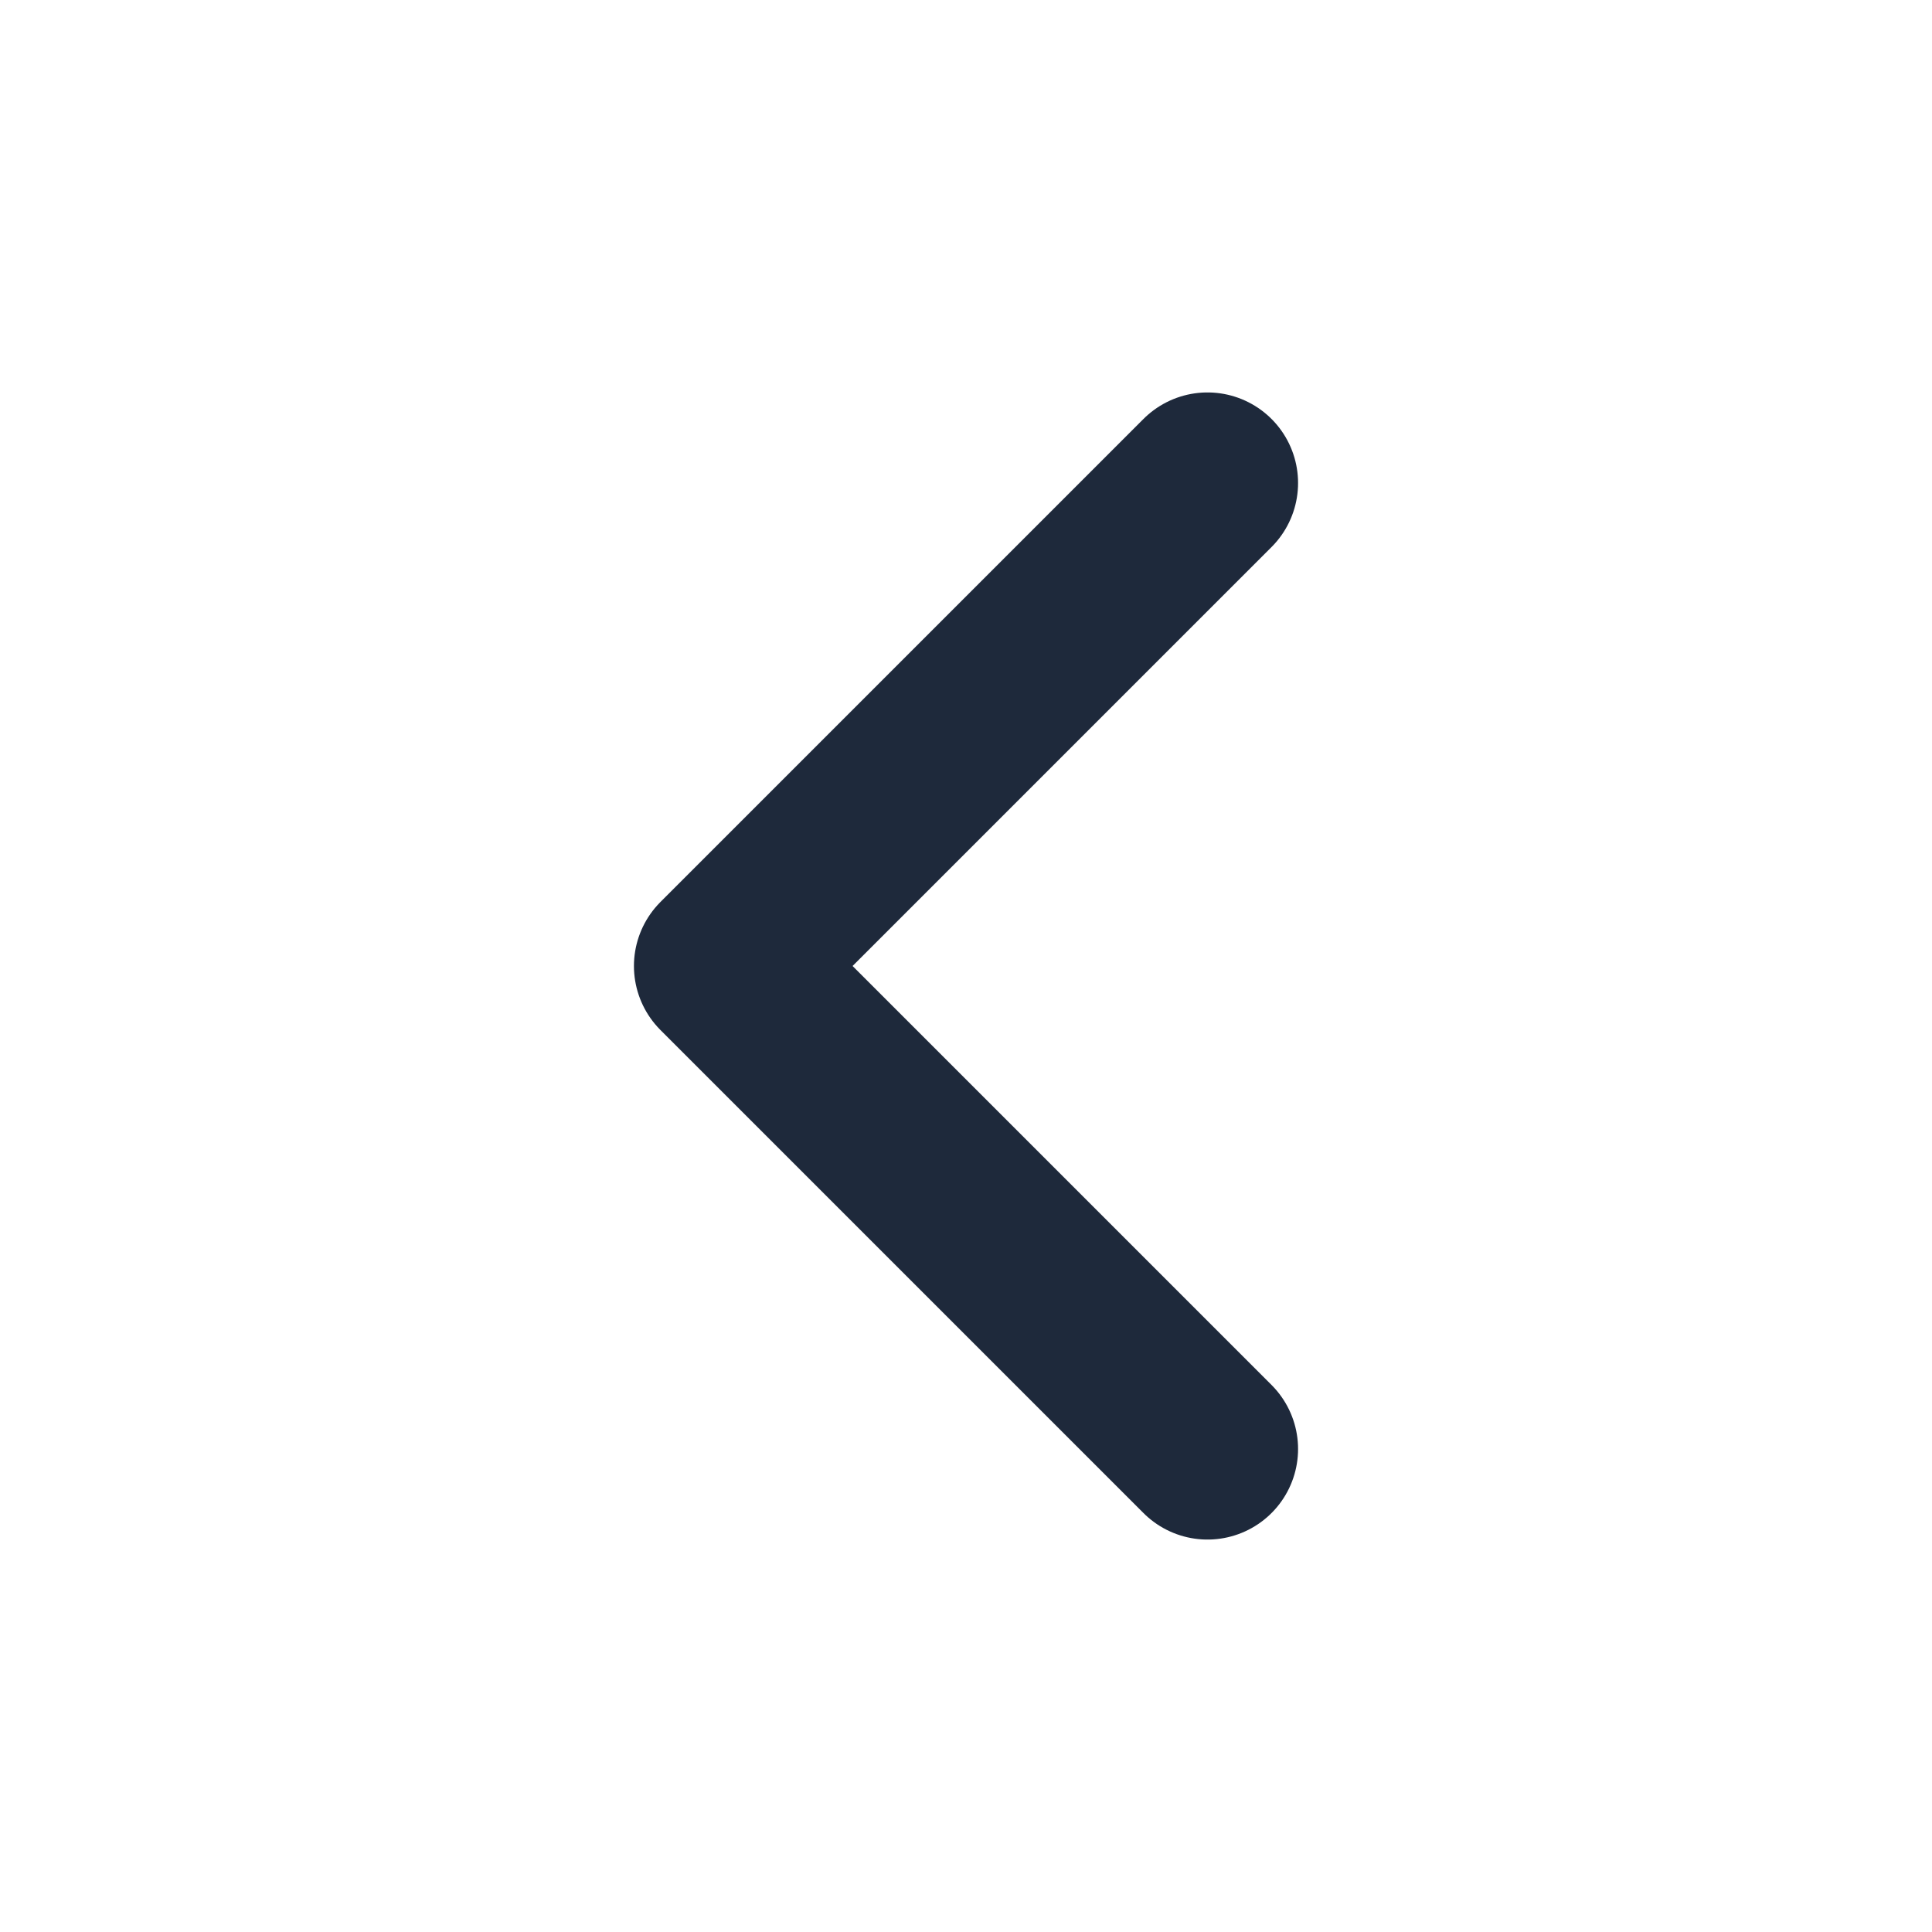
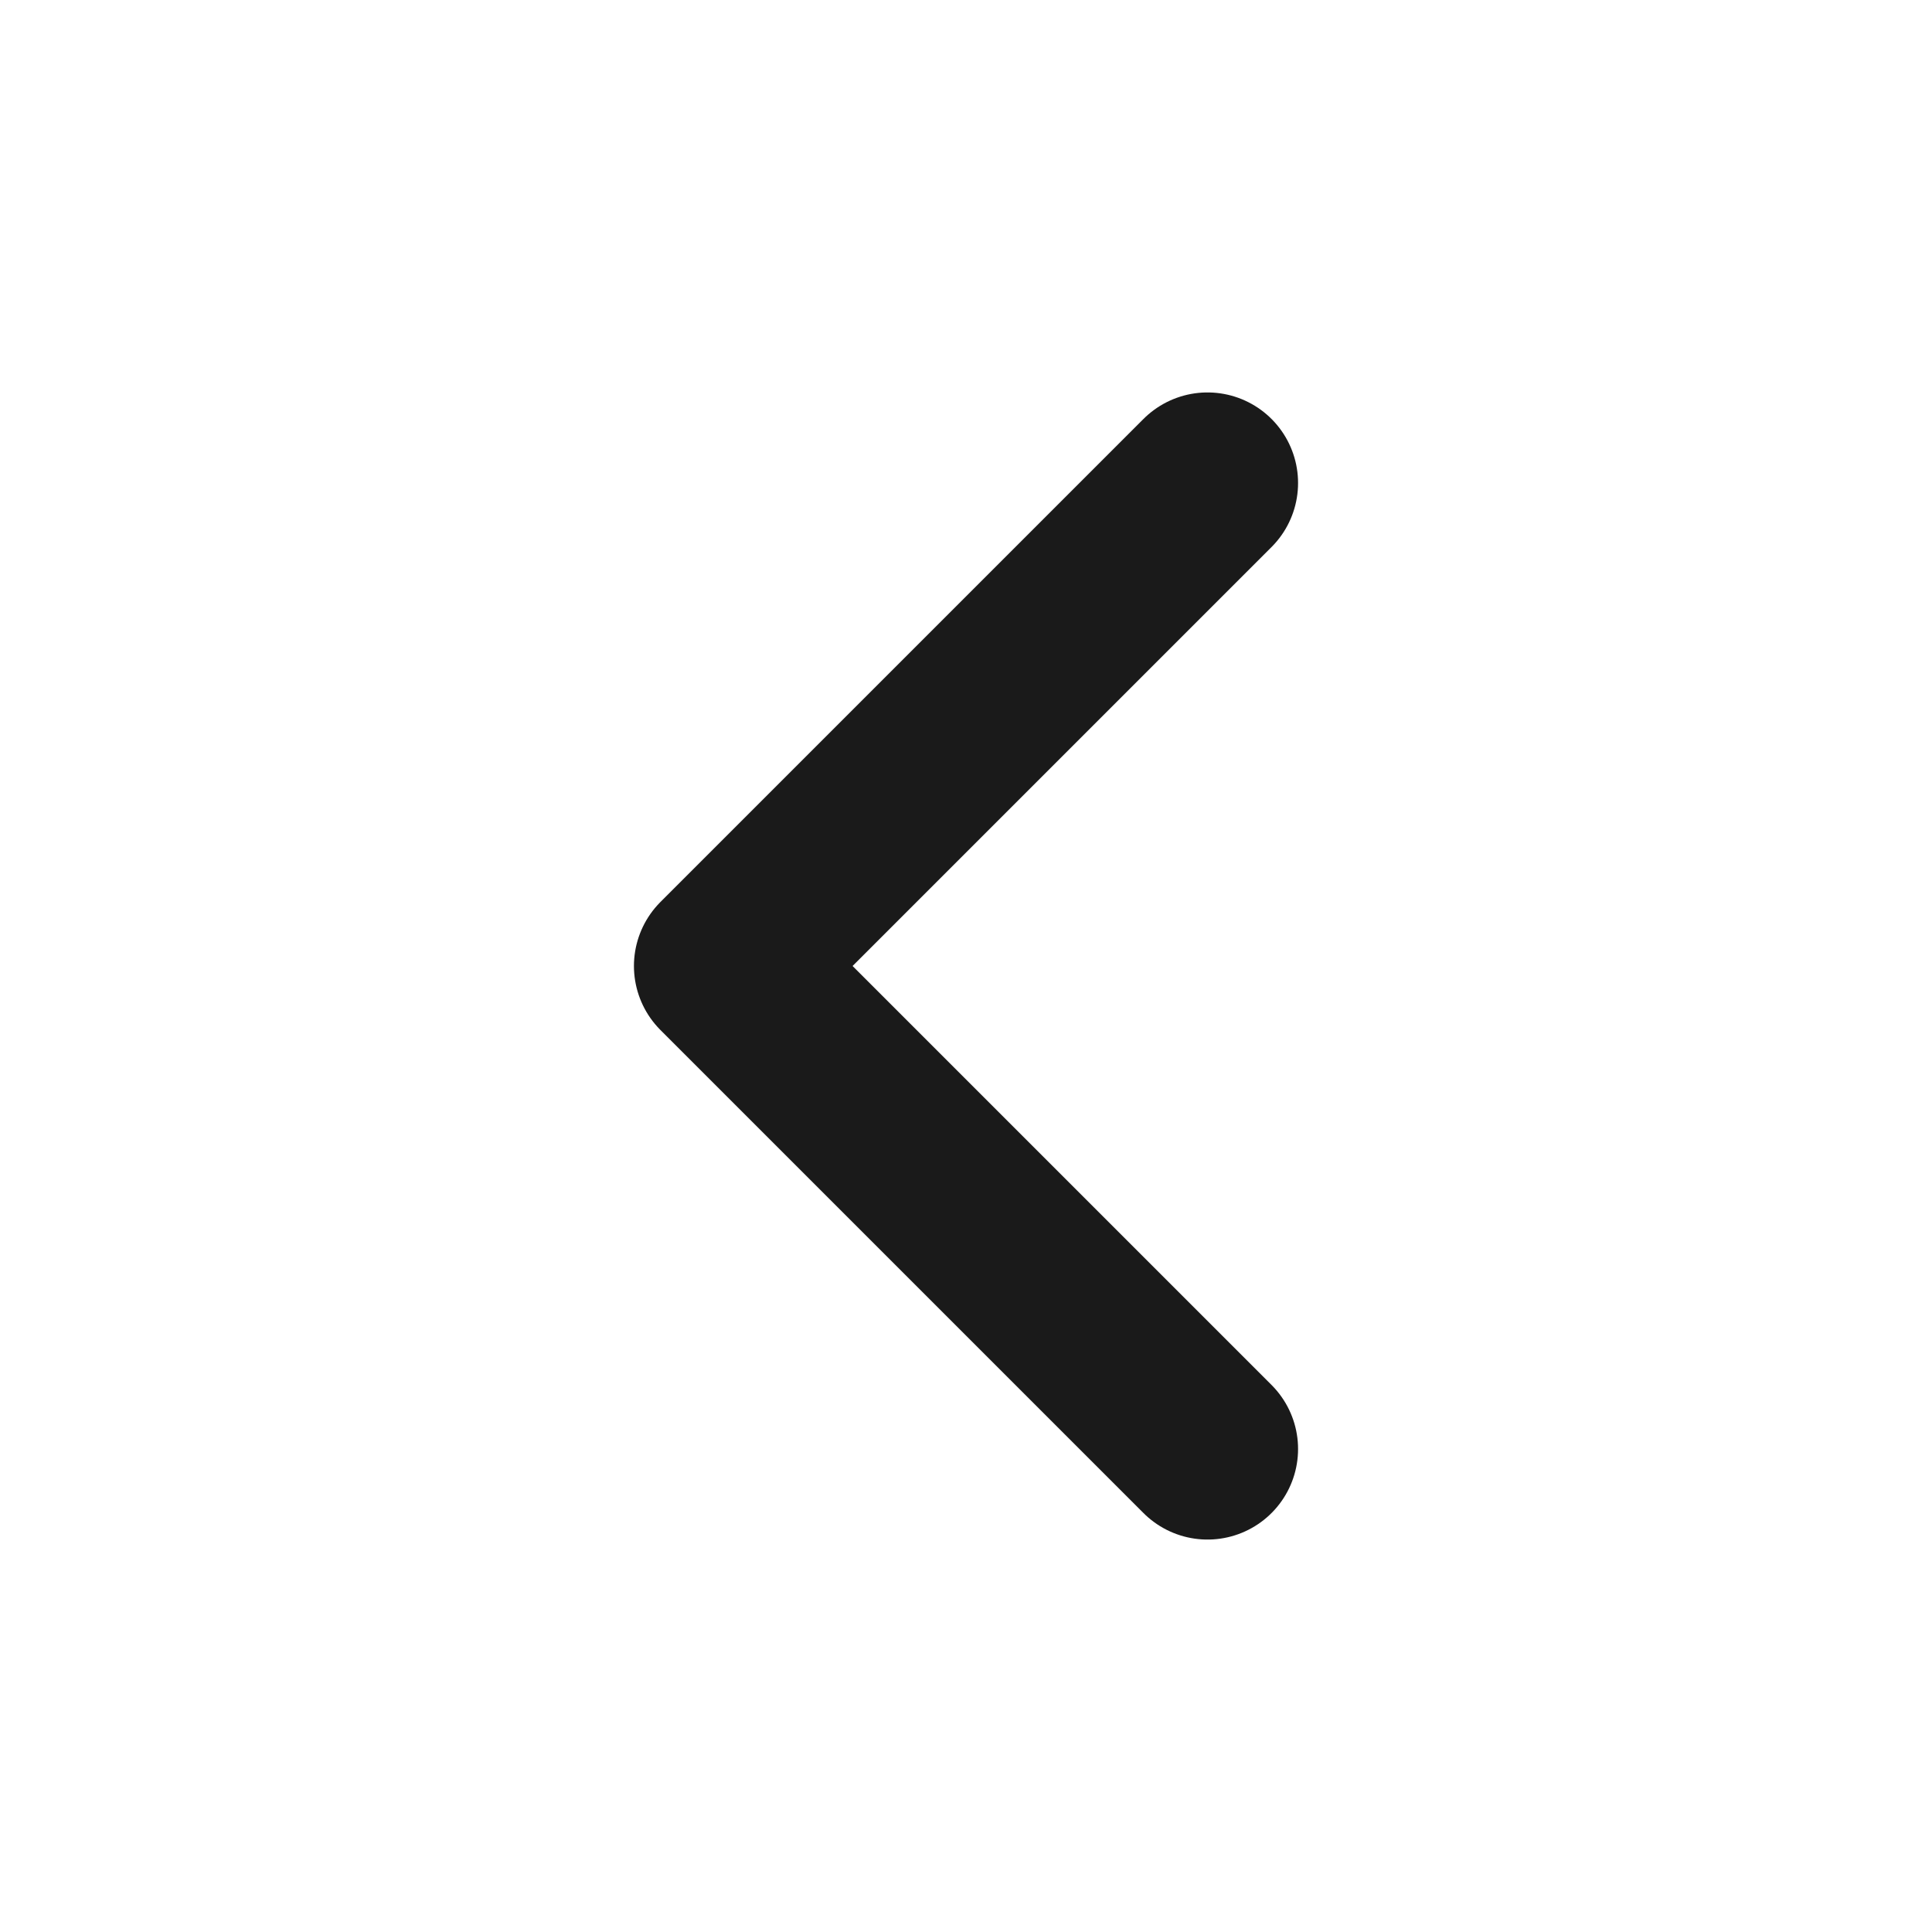
<svg xmlns="http://www.w3.org/2000/svg" width="40px" height="40px" viewBox="0 0 40 40" version="1.1">
  <g id="surface1">
-     <path style="fill:none;stroke-width:1.5;stroke-linecap:round;stroke-linejoin:round;stroke:rgb(11.765%,16.078%,23.137%);stroke-opacity:1;stroke-miterlimit:4;" d="M 10 4 L 6 8 L 10 12 " transform="matrix(2.5,0,0,2.5,0,0)" />
+     <path style="fill:none;stroke-width:1.5;stroke-linecap:round;stroke-linejoin:round;stroke:rgb(26, 26, 26);stroke-opacity:1;stroke-miterlimit:4;" d="M 10 4 L 6 8 L 10 12 " transform="matrix(2.5,0,0,2.5,0,0)" />
  </g>
</svg>
